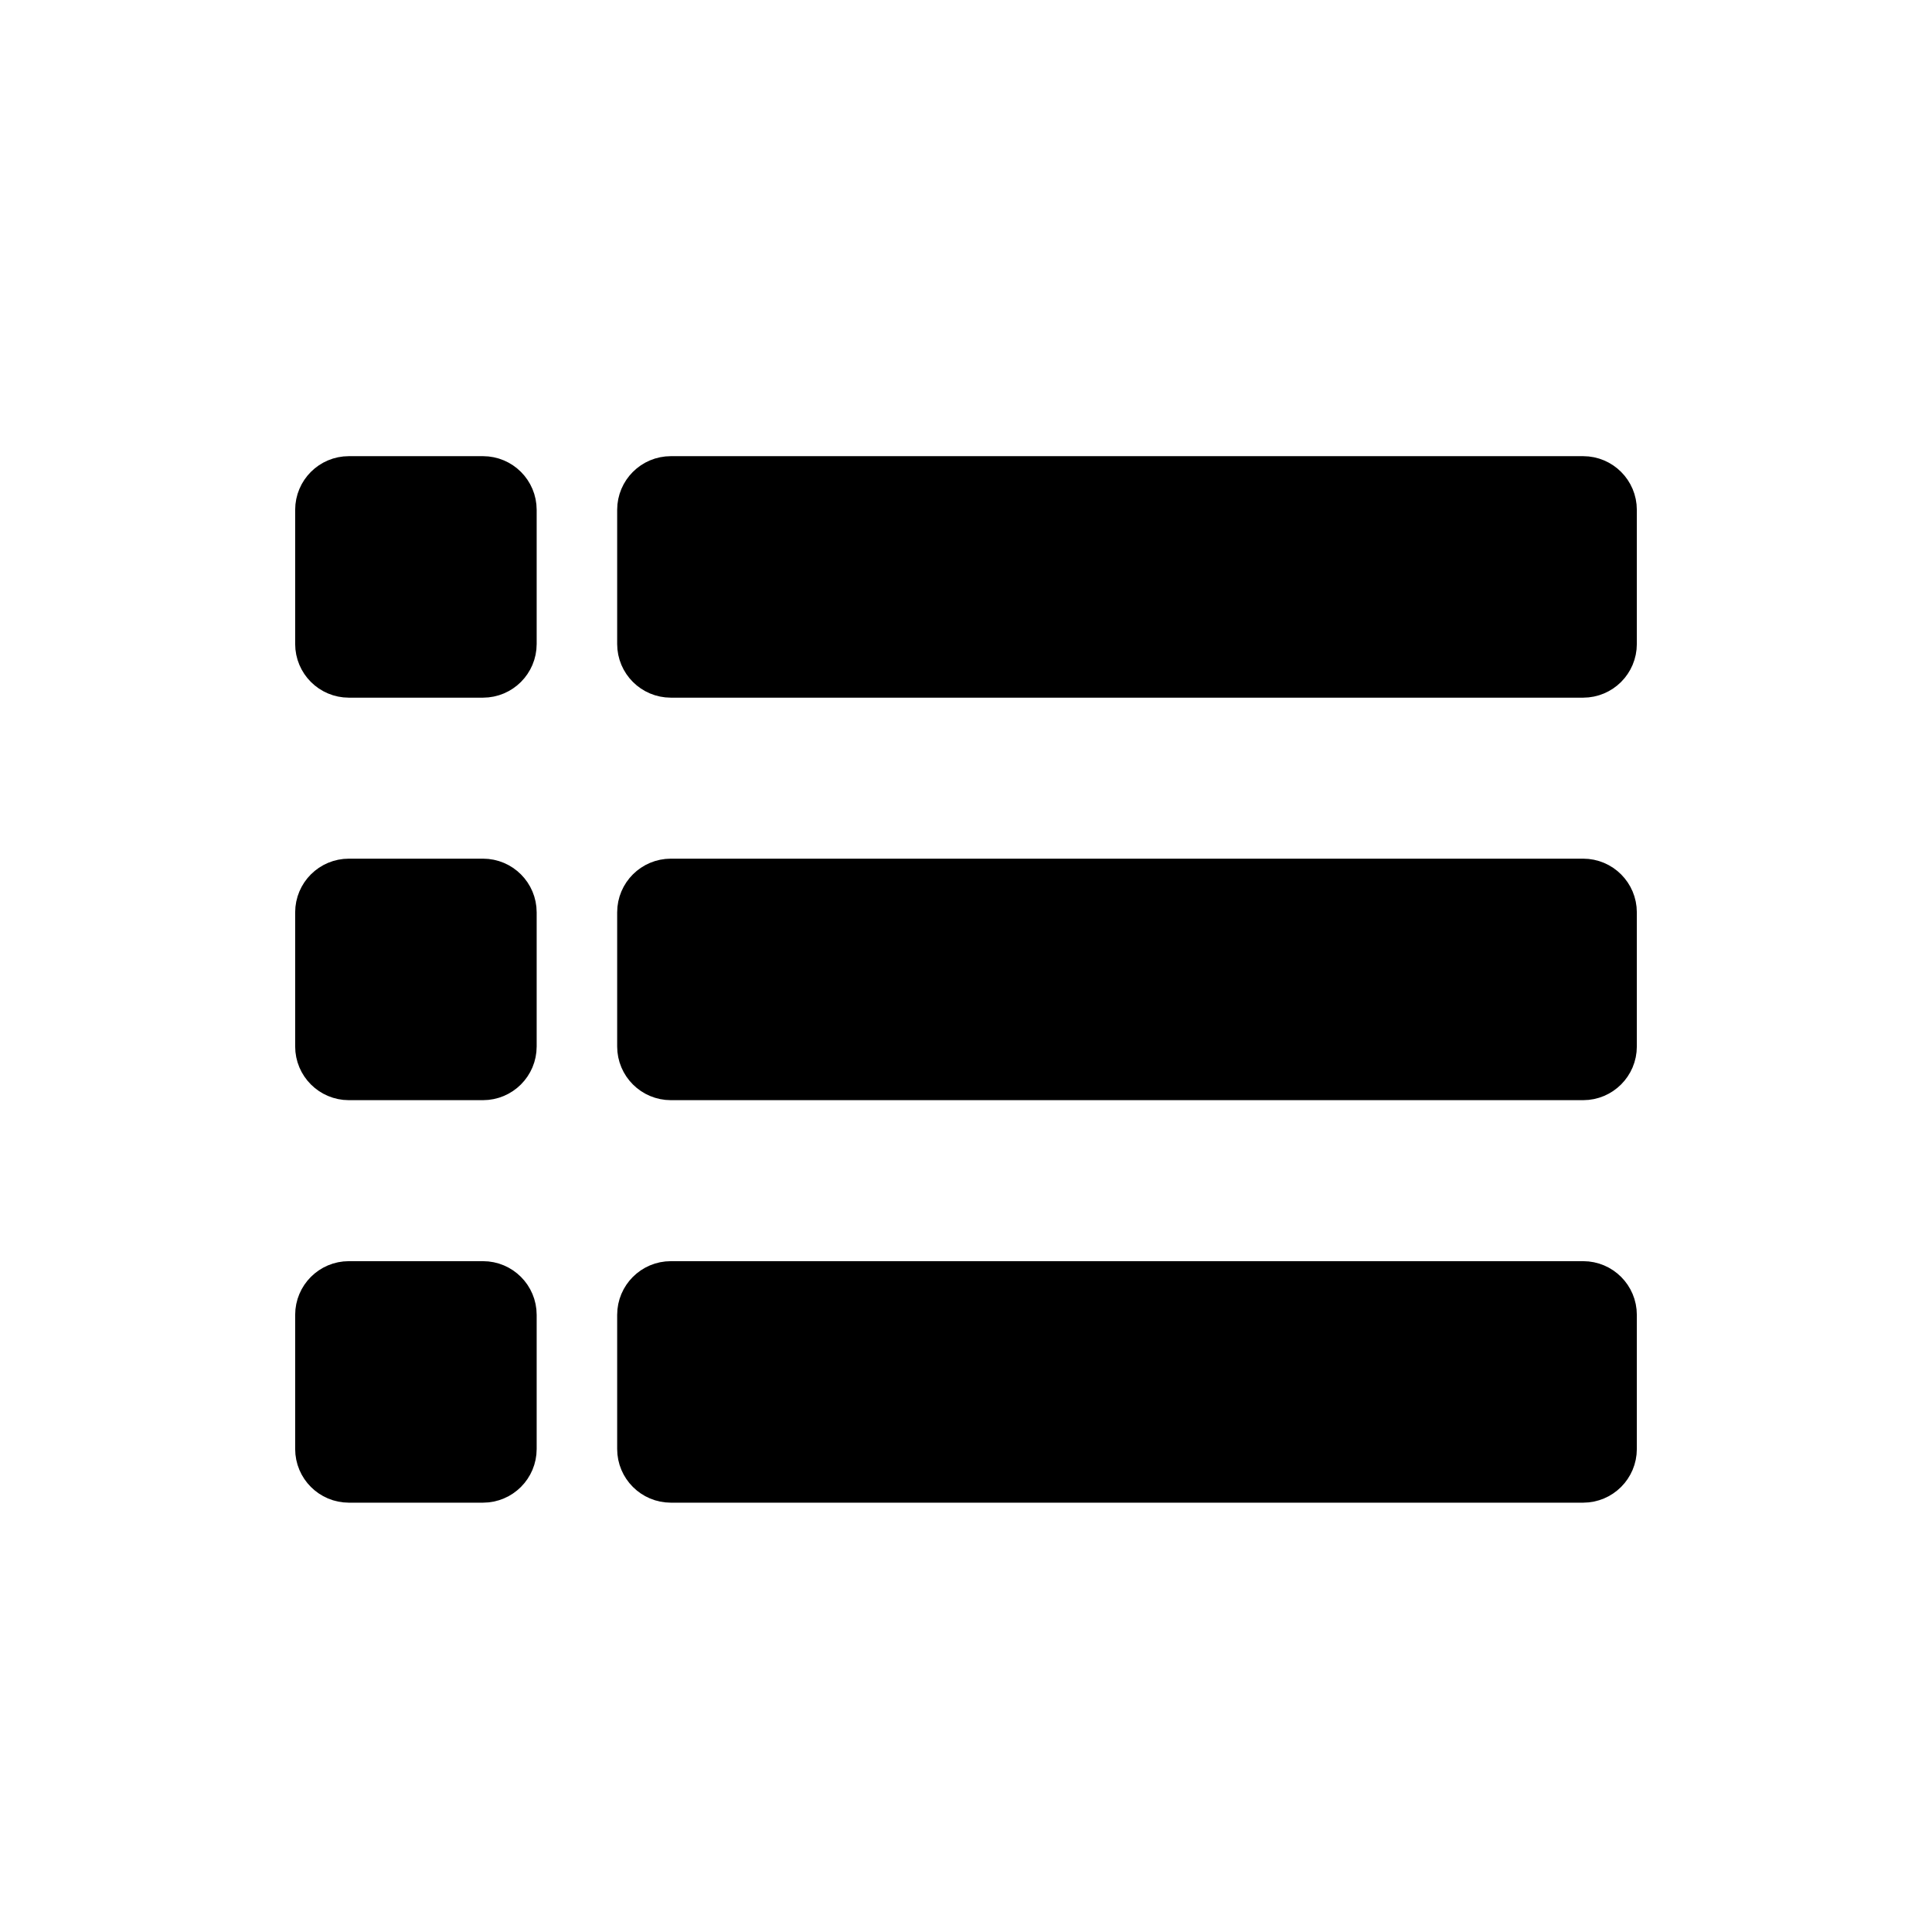
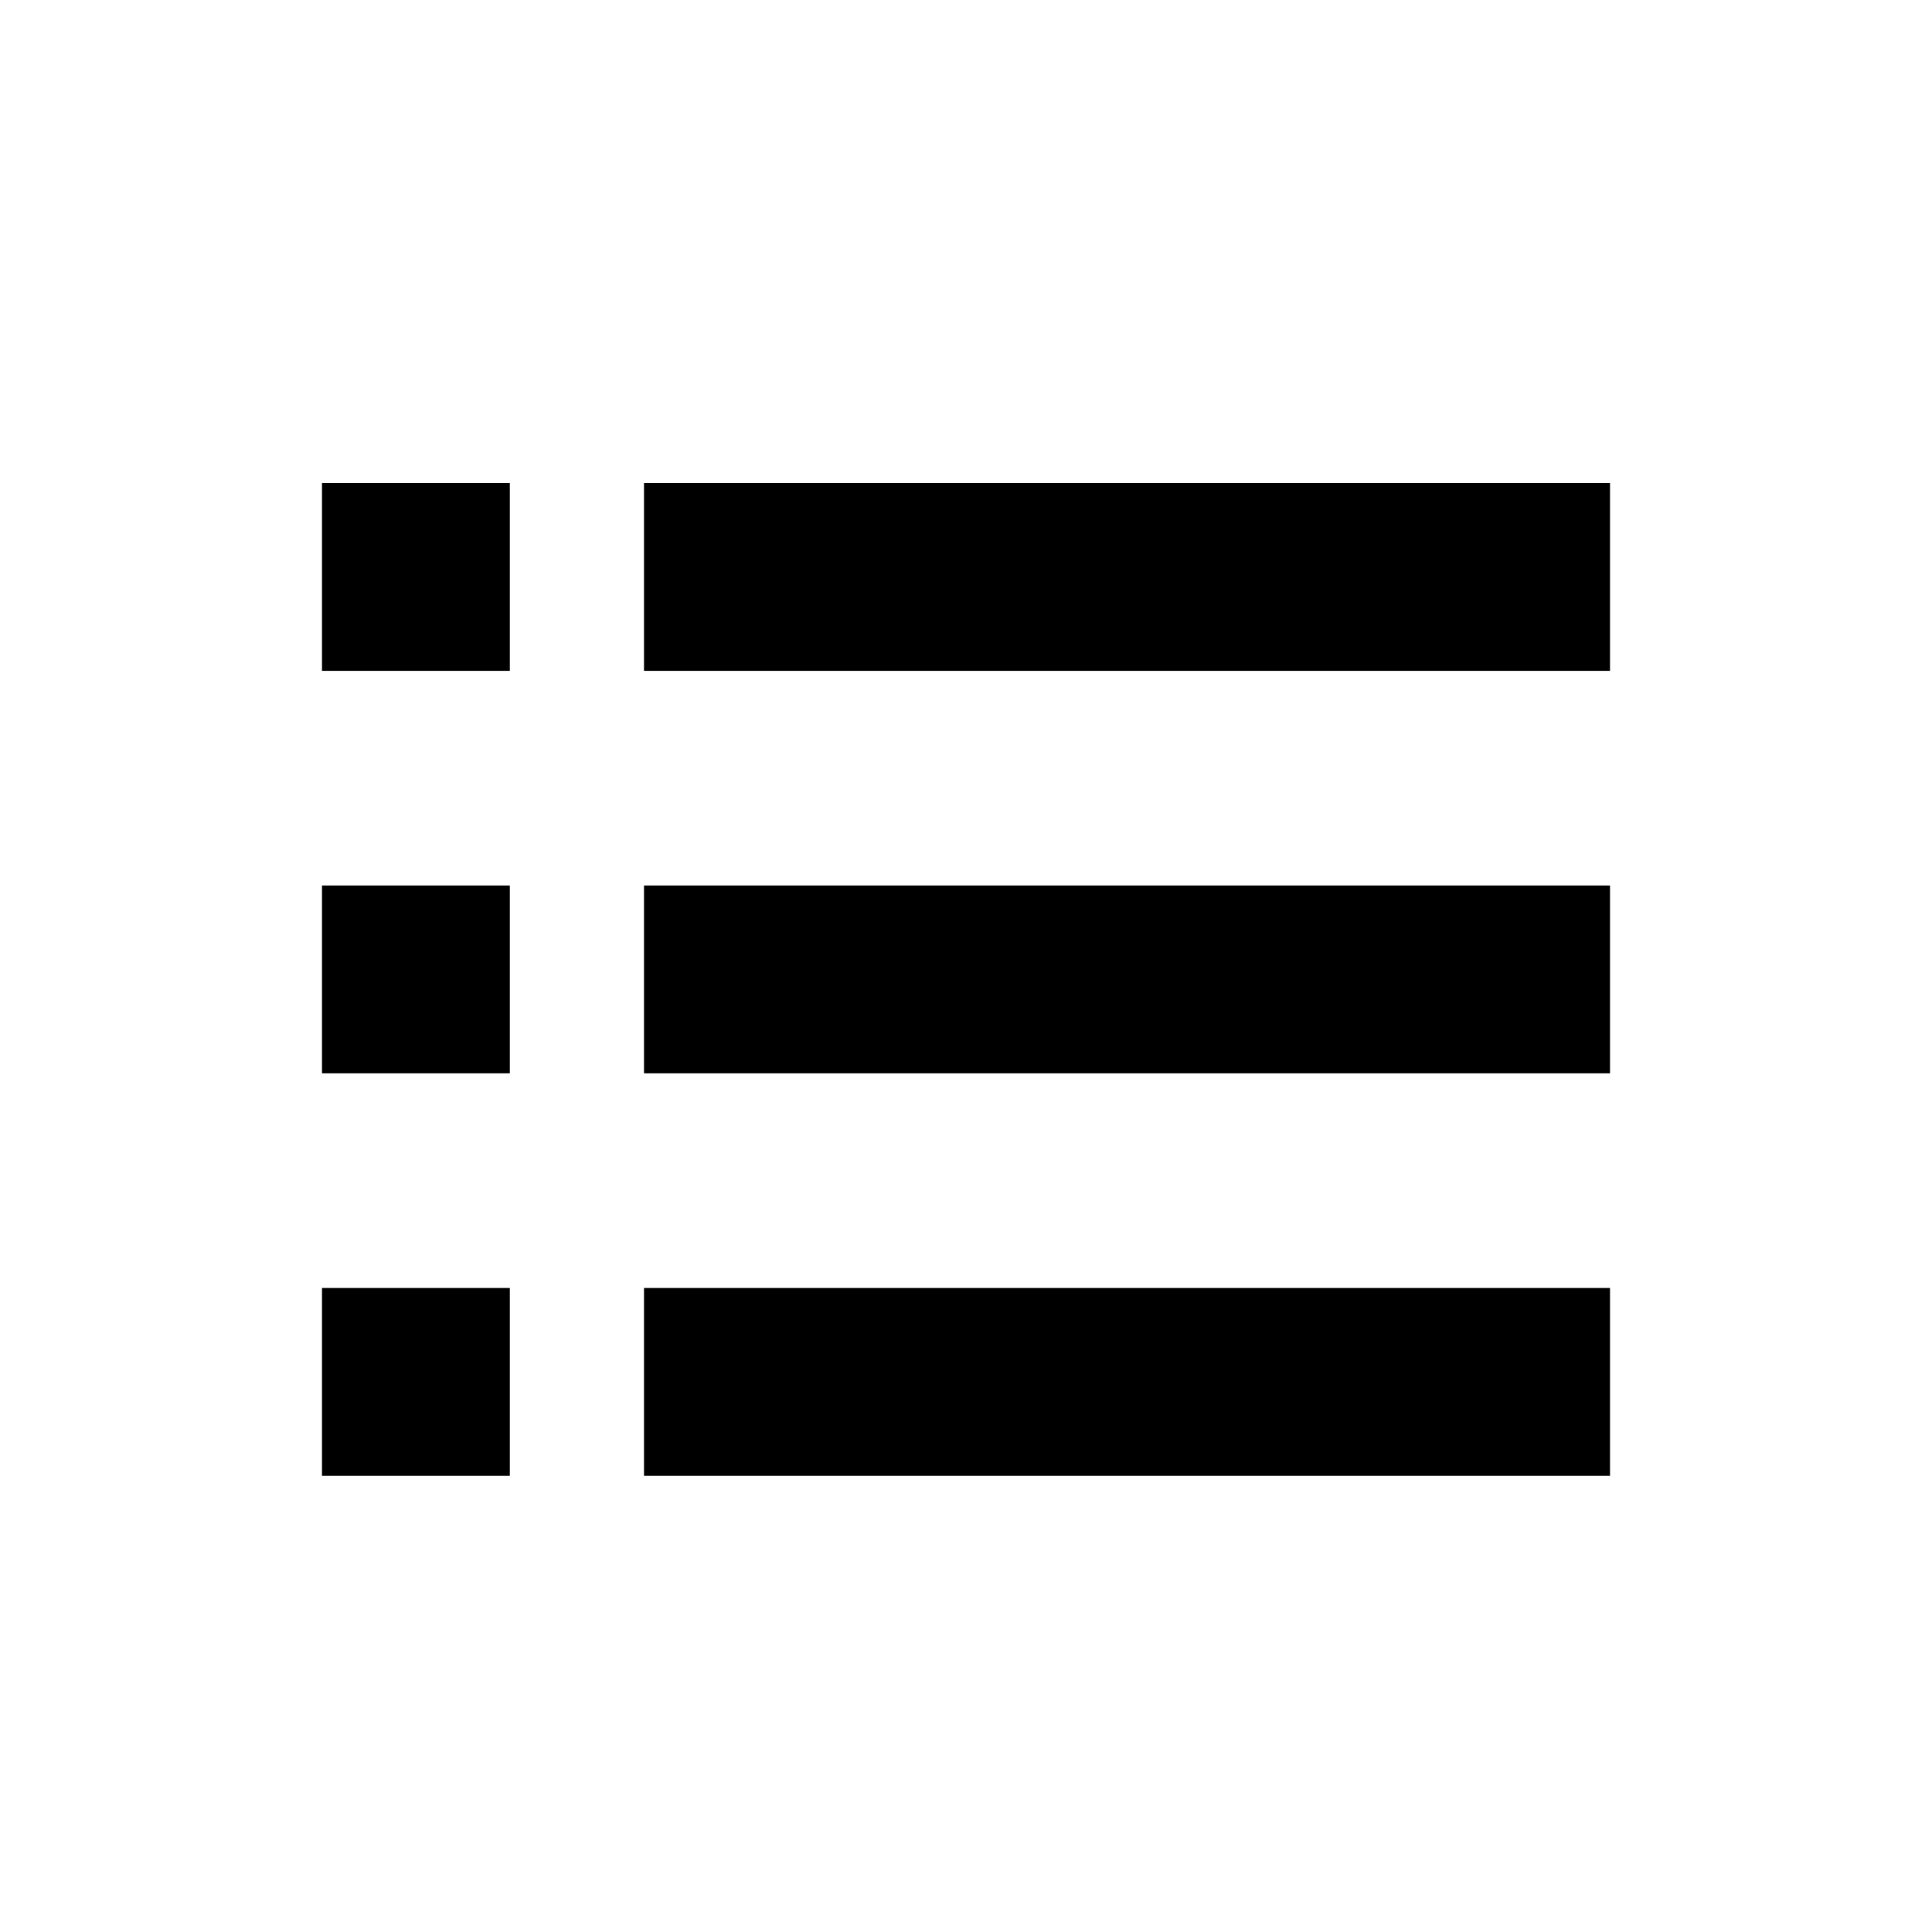
<svg xmlns="http://www.w3.org/2000/svg" viewBox="0 0 72 72" id="emoji">
  <g id="color">
    <rect x="24" y="18" width="36" height="7" stroke="none" />
    <rect x="24" y="33" width="36" height="7" stroke="none" />
    <rect x="24" y="48" width="36" height="7" stroke="none" />
    <rect x="12" y="48" width="7" height="7" stroke="none" />
    <rect x="12" y="33" width="7" height="7" stroke="none" />
    <rect x="12" y="18" width="7" height="7" stroke="none" />
  </g>
-   <g id="hair" />
-   <g id="skin" />
-   <g id="skin-shadow" />
-   <g id="line">
-     <path fill="none" stroke="#000000" stroke-linecap="round" stroke-linejoin="round" stroke-miterlimit="10" stroke-width="2" d="M59,25H25c-0.552,0-1-0.448-1-1v-5c0-0.552,0.448-1,1-1h34c0.552,0,1,0.448,1,1v5C60,24.552,59.552,25,59,25z" />
-     <path fill="none" stroke="#000000" stroke-linecap="round" stroke-linejoin="round" stroke-miterlimit="10" stroke-width="2" d="M59,40H25c-0.552,0-1-0.448-1-1v-5c0-0.552,0.448-1,1-1h34c0.552,0,1,0.448,1,1v5C60,39.552,59.552,40,59,40z" />
-     <path fill="none" stroke="#000000" stroke-linecap="round" stroke-linejoin="round" stroke-miterlimit="10" stroke-width="2" d="M59,55H25c-0.552,0-1-0.448-1-1v-5c0-0.552,0.448-1,1-1h34c0.552,0,1,0.448,1,1v5C60,54.552,59.552,55,59,55z" />
-     <path fill="none" stroke="#000000" stroke-linecap="round" stroke-linejoin="round" stroke-miterlimit="10" stroke-width="2" d="M18,25h-5c-0.552,0-1-0.448-1-1v-5c0-0.552,0.448-1,1-1h5c0.552,0,1,0.448,1,1v5C19,24.552,18.552,25,18,25z" />
-     <path fill="none" stroke="#000000" stroke-linecap="round" stroke-linejoin="round" stroke-miterlimit="10" stroke-width="2" d="M18,40h-5c-0.552,0-1-0.448-1-1v-5c0-0.552,0.448-1,1-1h5c0.552,0,1,0.448,1,1v5C19,39.552,18.552,40,18,40z" />
-     <path fill="none" stroke="#000000" stroke-linecap="round" stroke-linejoin="round" stroke-miterlimit="10" stroke-width="2" d="M18,55h-5c-0.552,0-1-0.448-1-1v-5c0-0.552,0.448-1,1-1h5c0.552,0,1,0.448,1,1v5C19,54.552,18.552,55,18,55z" />
-   </g>
</svg>
